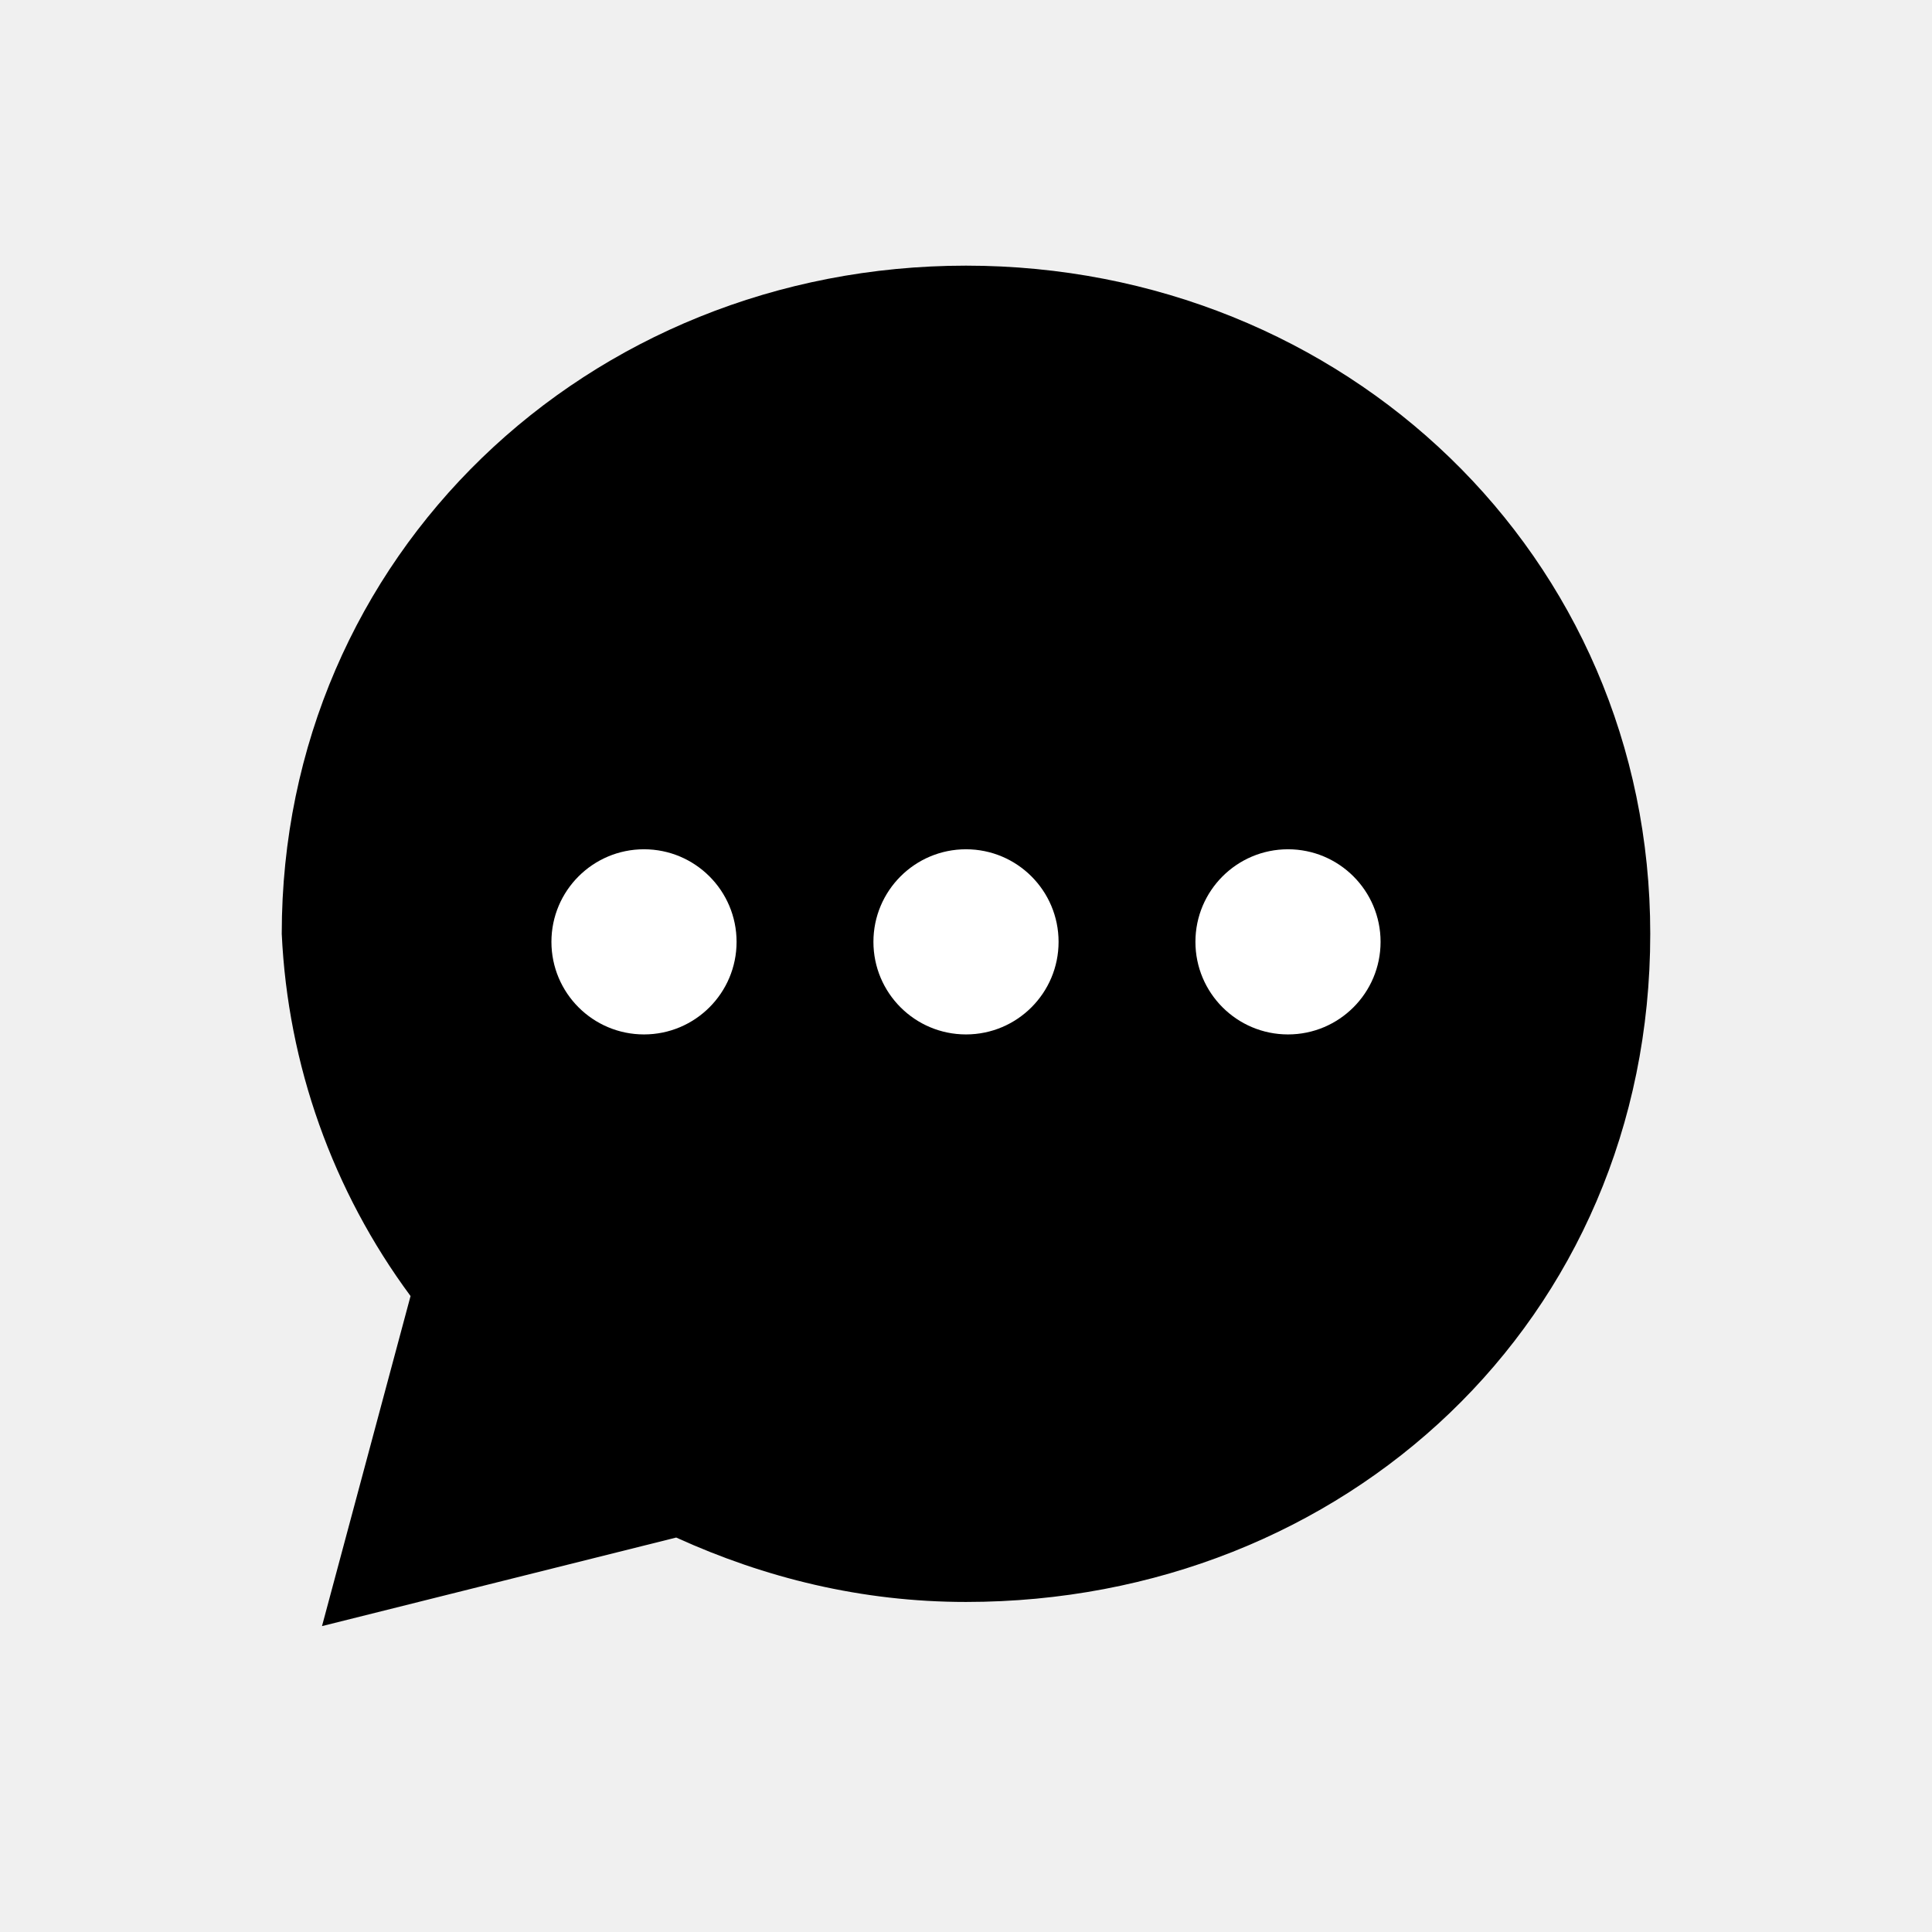
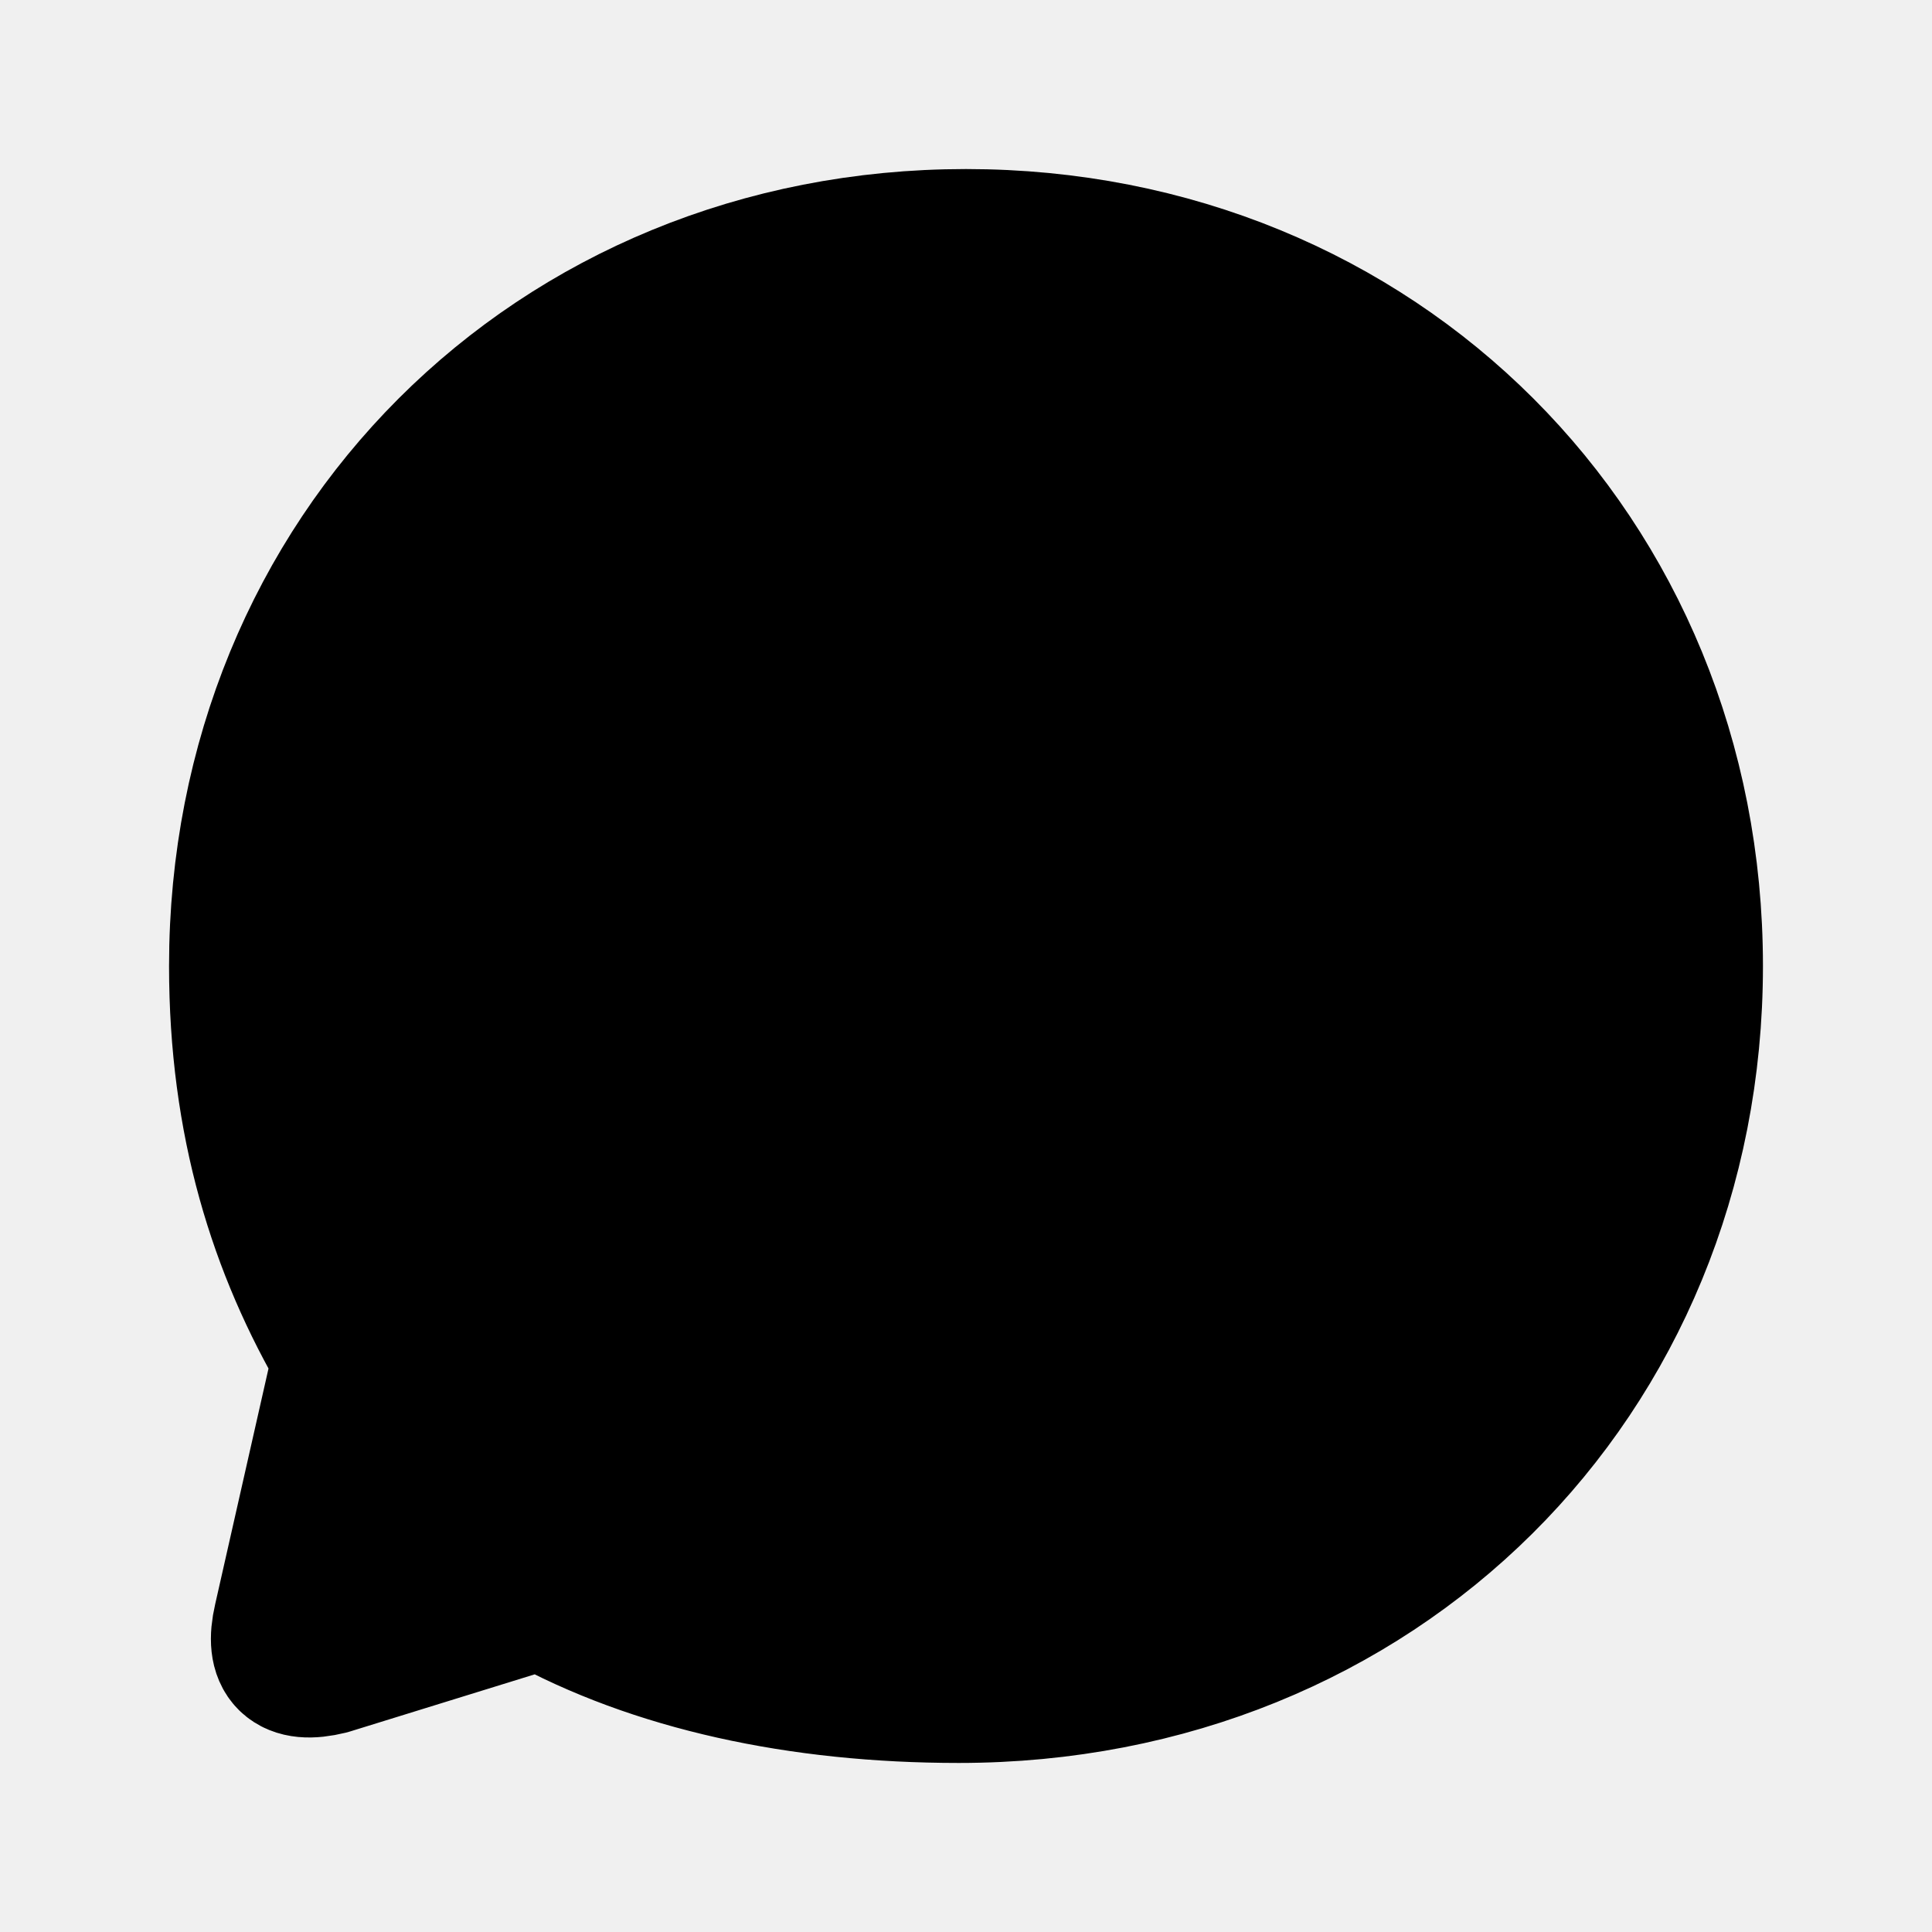
- <svg xmlns="http://www.w3.org/2000/svg" viewBox="0 0 24 24" width="24" height="24" fill="none" stroke="currentColor" stroke-width="2.15" stroke-linecap="round" stroke-linejoin="round">
-   <path d="M20.5 11.6c0 4.8-3.8 8.3-8.5 8.3-1.3 0-2.5-.3-3.6-.8L4 20.2l1.1-4.1a8.2 8.2 0 0 1-1.6-4.5c0-4.7 3.8-8.3 8.5-8.3s8.5 3.6 8.5 8.3Z" fill="currentColor" stroke="none" />
-   <g fill="#fff" stroke="none">
-     <circle cx="8" cy="11.7" r="1.15" />
-     <circle cx="12" cy="11.7" r="1.15" />
-     <circle cx="16" cy="11.7" r="1.15" />
+ <svg xmlns="http://www.w3.org/2000/svg" width="24" height="24" viewBox="0 0 24 24" fill="none" stroke="currentColor" stroke-width="1.8" stroke-linecap="round" stroke-linejoin="round">
+   <g fill="currentColor">
+     <path d="M6.73 19.83C8.14 20.61 9.93 21 11.91 21 17.1 21 21 17.1 21 12S17.1 3 12 3 3 6.9 3 12C3 13.94 3.49 15.5 4.29 16.86L3.55 20.13Q3.39 20.82 4.08 20.65Z" />
  </g>
</svg>
